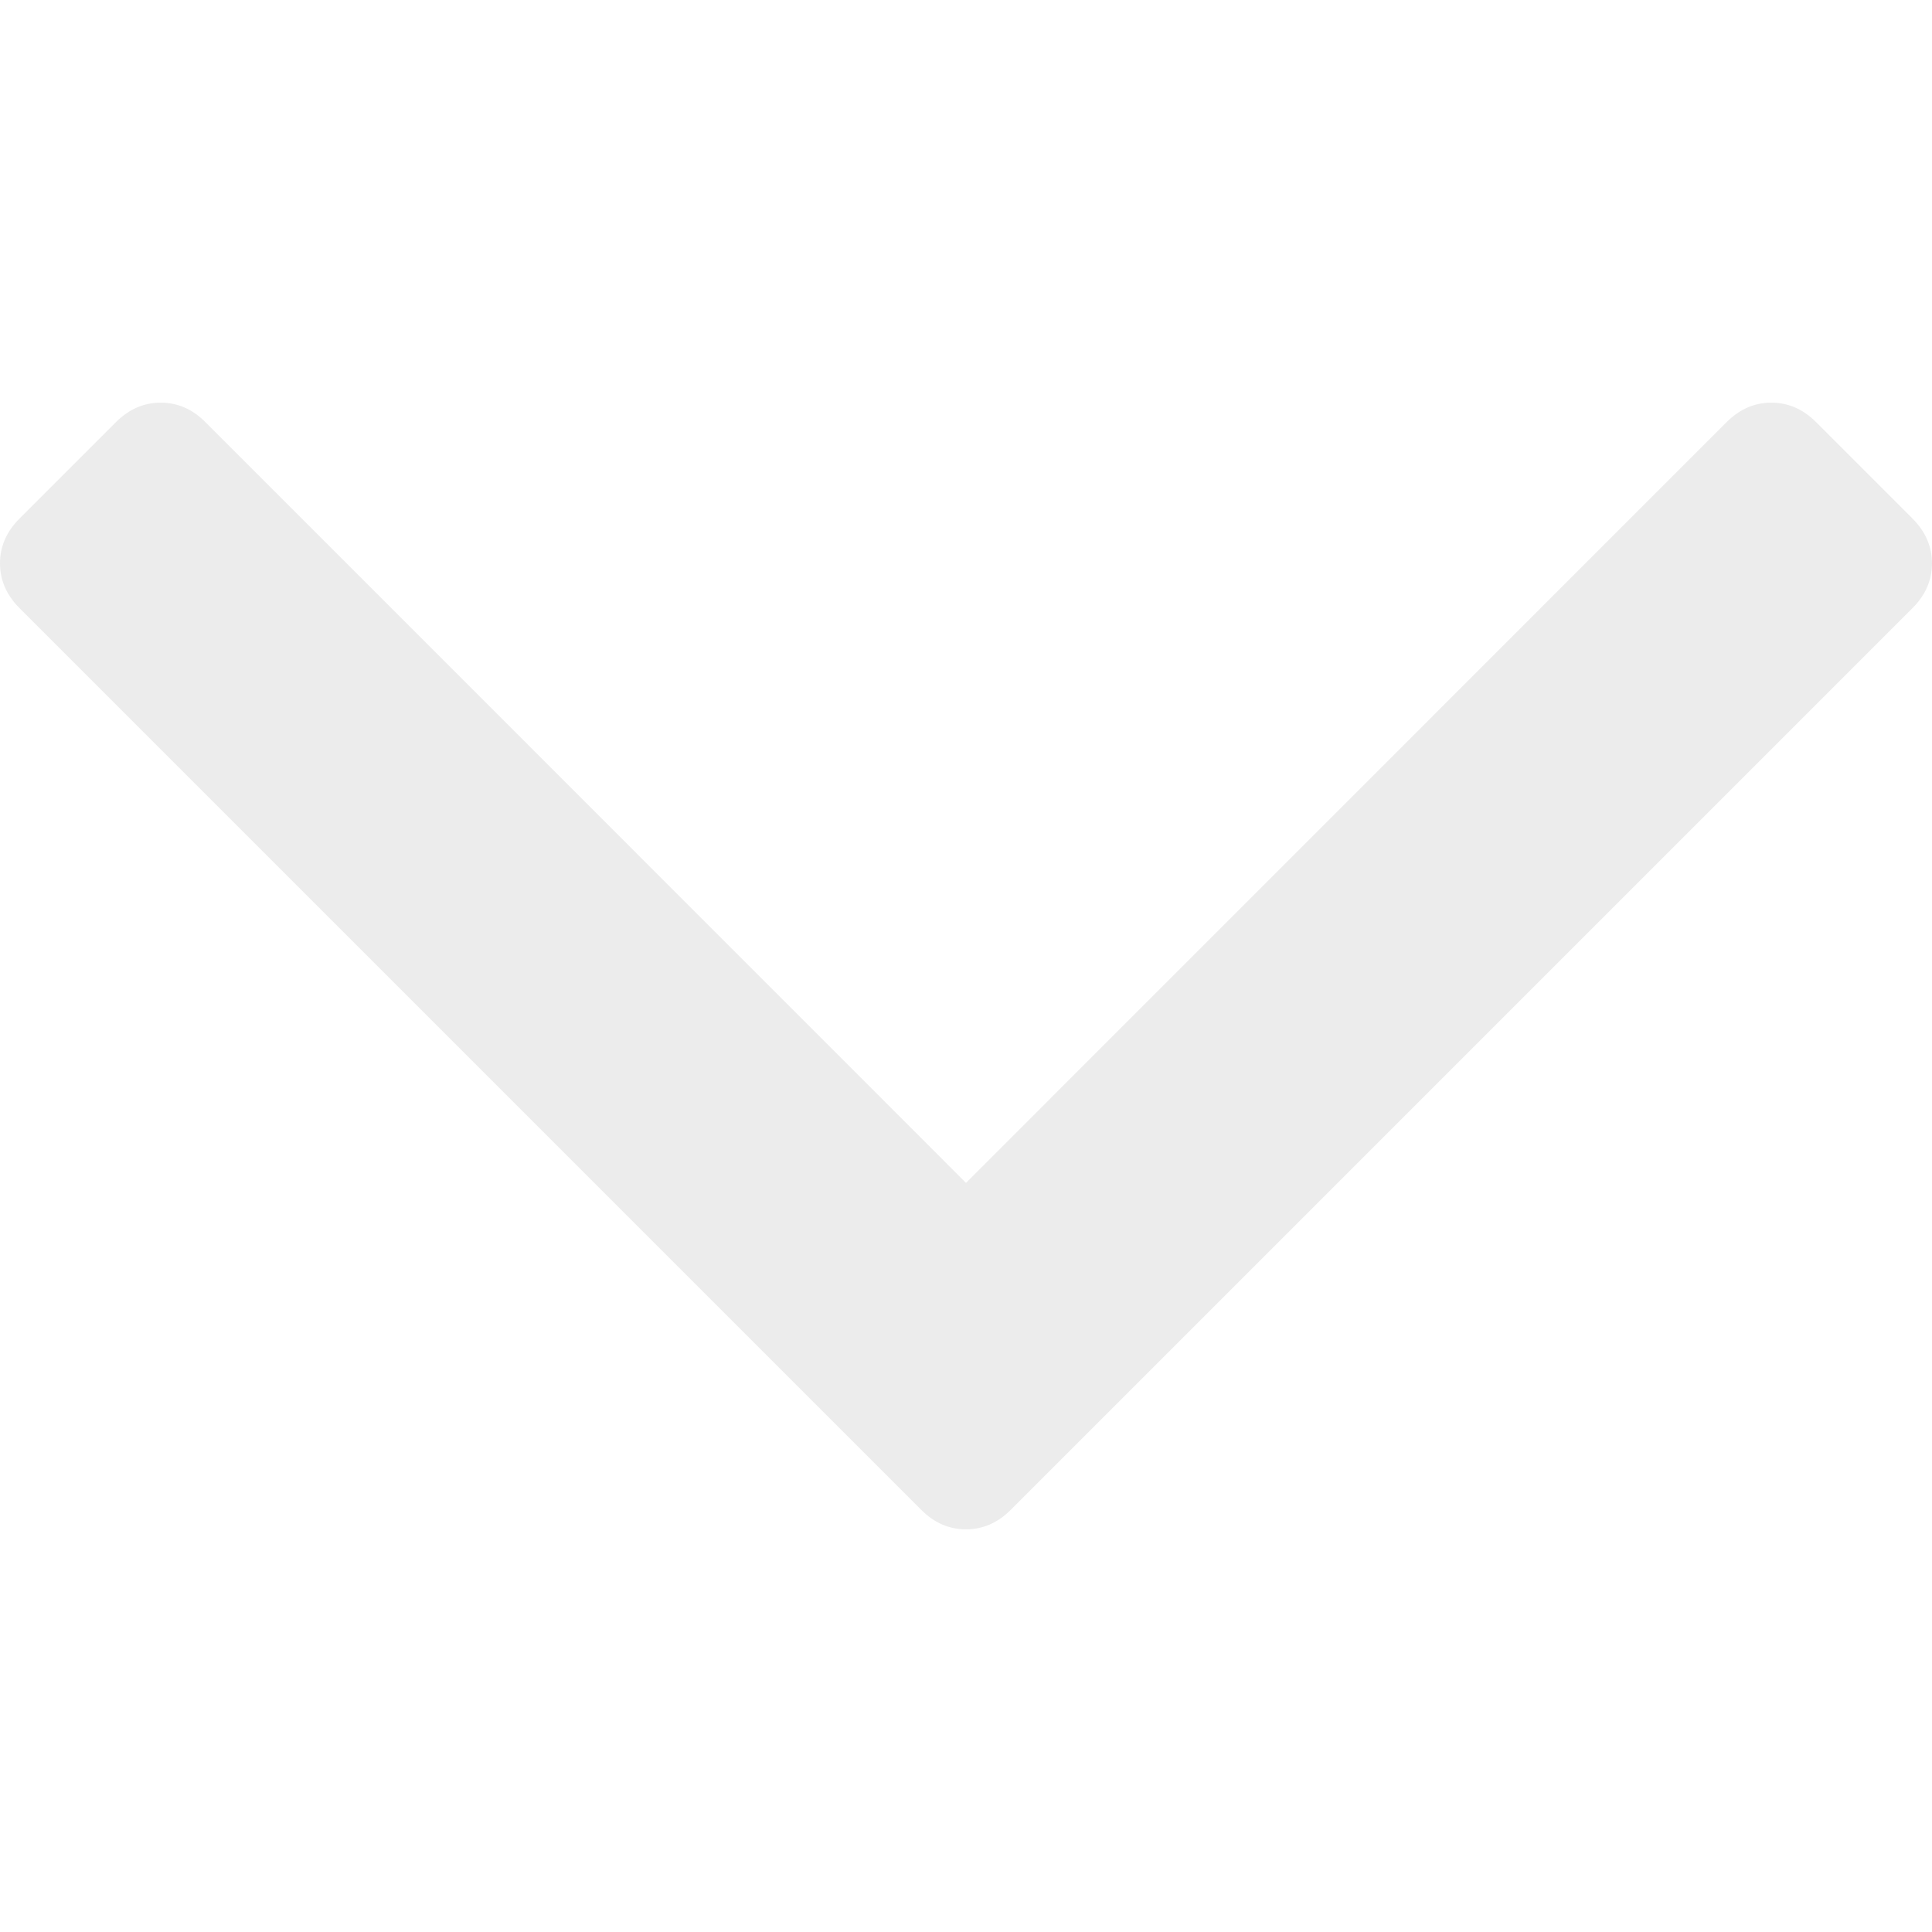
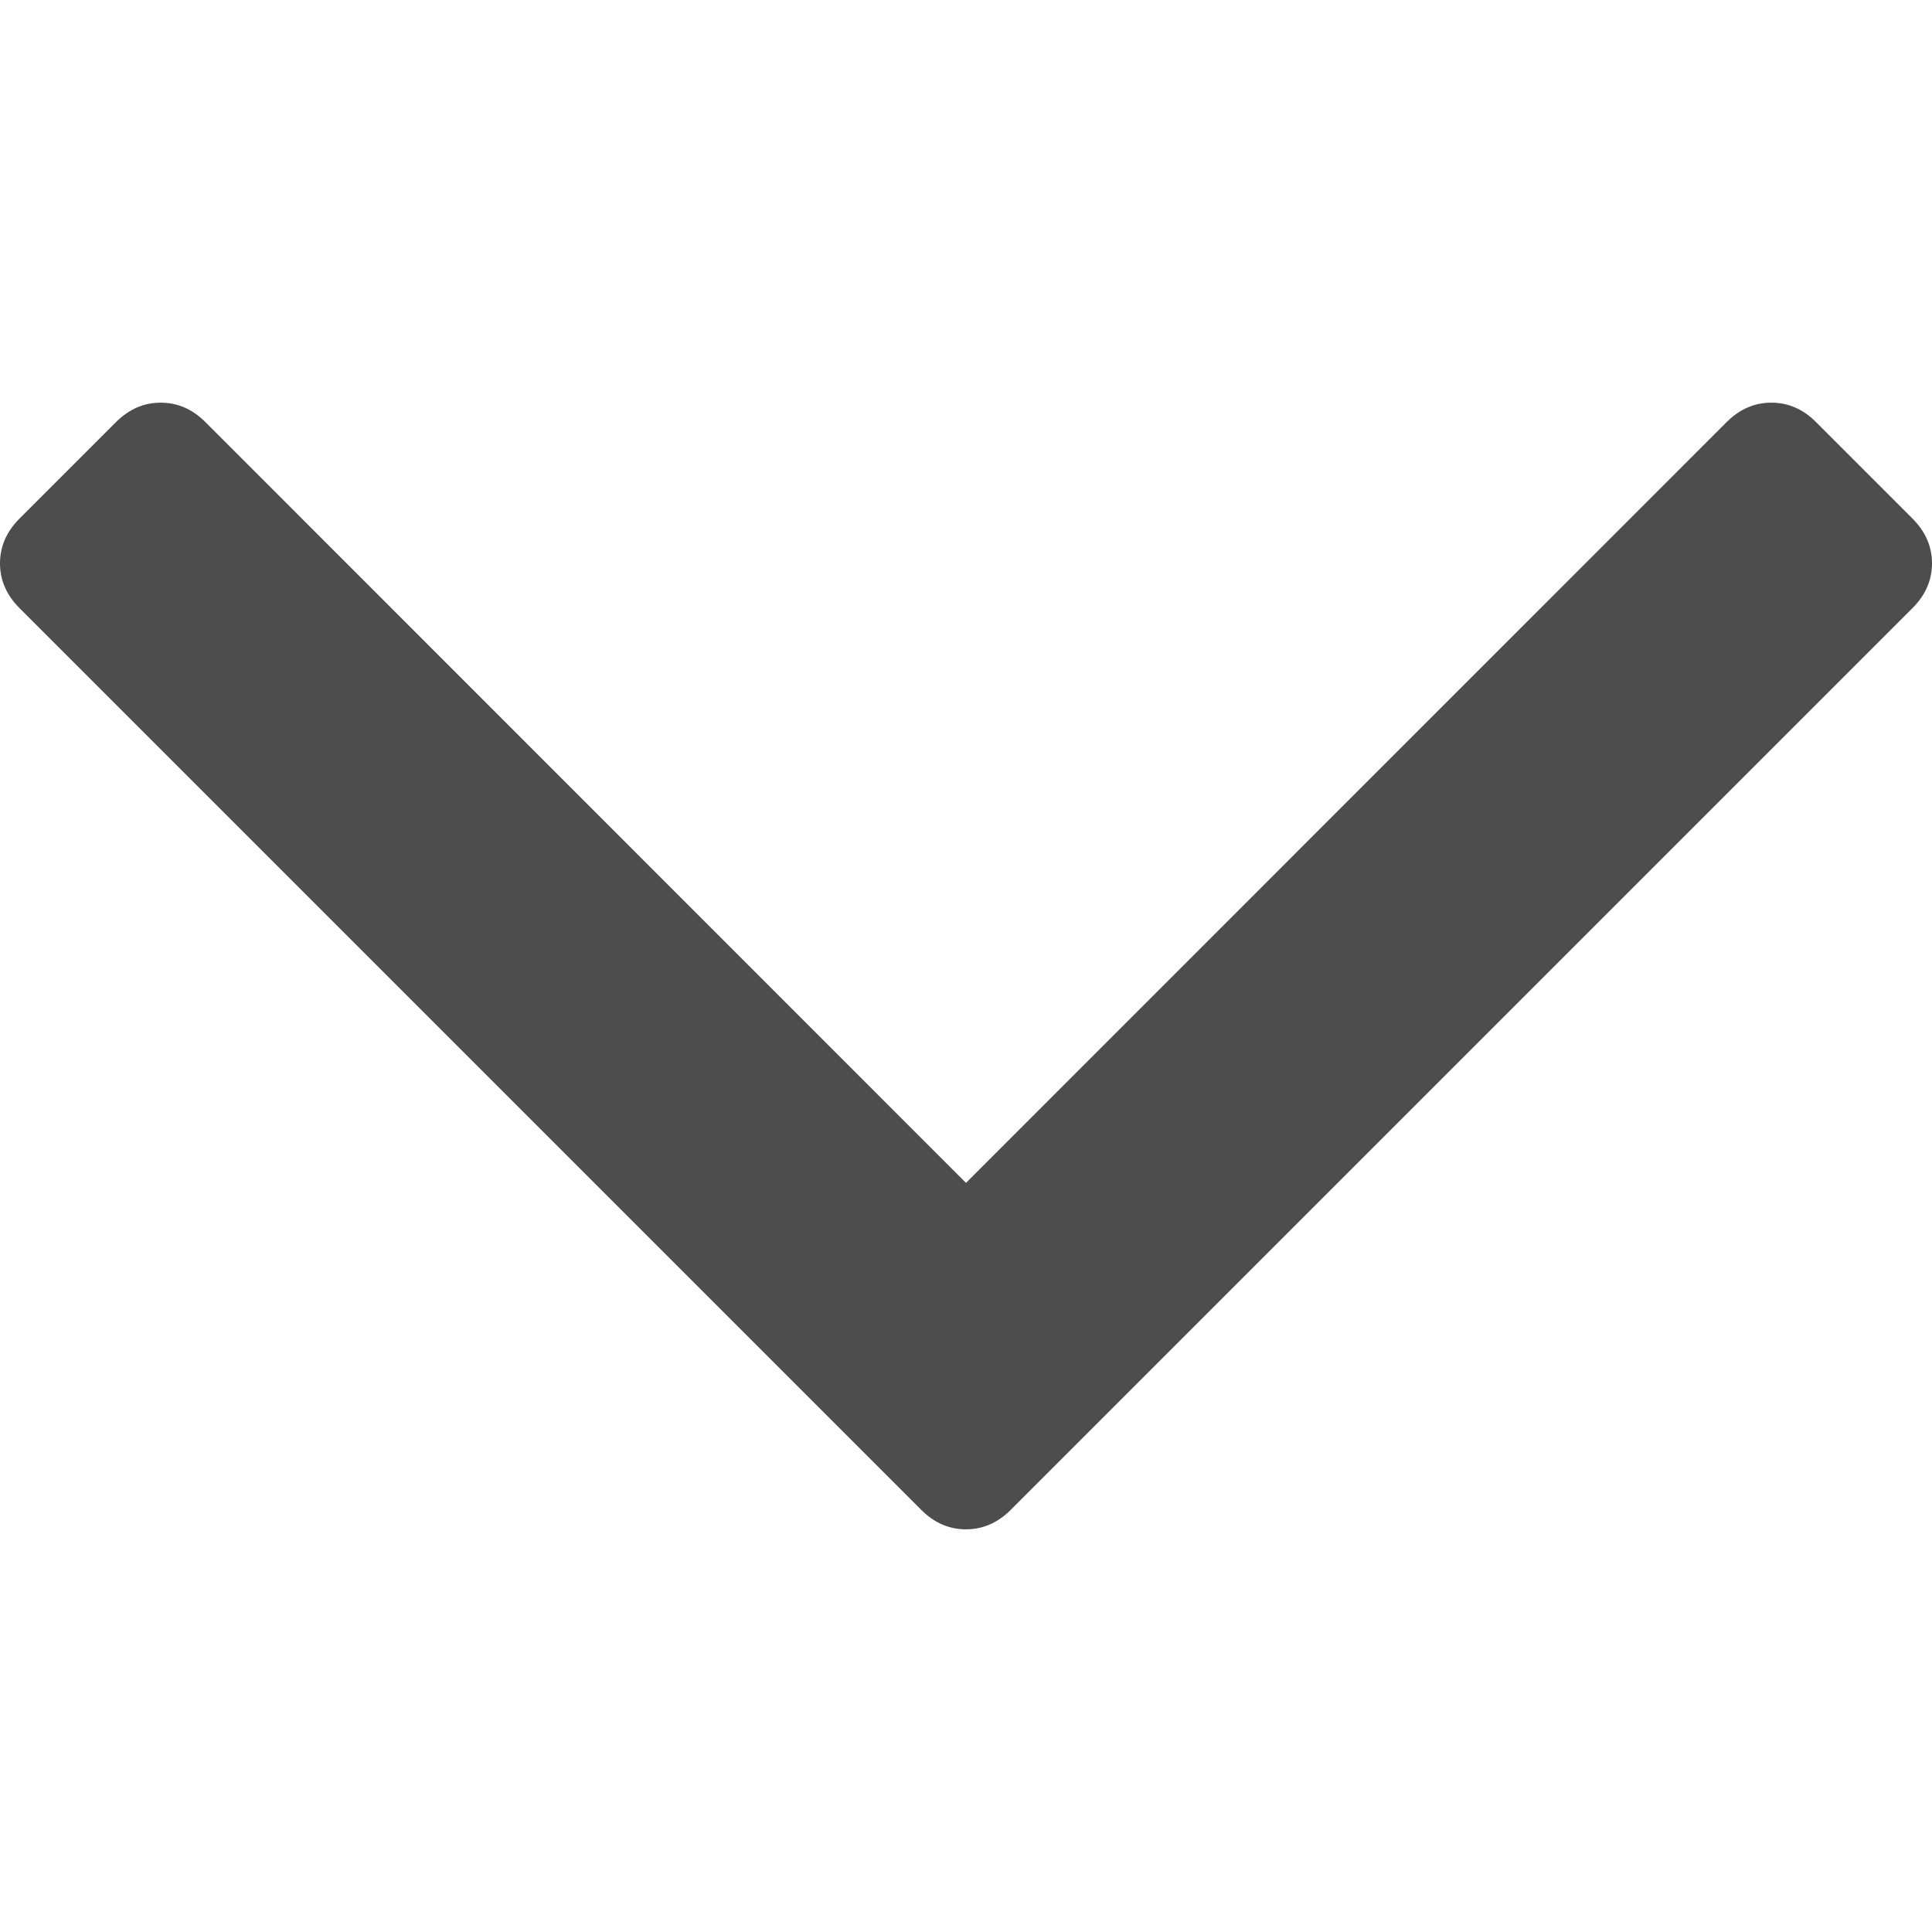
<svg xmlns="http://www.w3.org/2000/svg" version="1.1" id="svg2" viewBox="0 0 12 12" height="12" width="12">
  <defs id="defs4" />
  <g transform="translate(-72.08867,-1434.865)" id="layer1" />
-   <path id="path6189" d="m 6,9.499 q 0.156,0 0.277,-0.12 L 11.88,3.776 Q 12,3.655 12,3.499 12,3.343 11.88,3.222 l -0.601,-0.601 q -0.12,-0.12 -0.277,-0.12 -0.156,0 -0.277,0.12 L 6,7.347 1.275,2.621 q -0.12,-0.12 -0.277,-0.12 -0.156,0 -0.277,0.12 l -0.601,0.601 Q -2.3841858e-7,3.343 -2.3841858e-7,3.499 q 0,0.156 0.12,0.277 l 5.603,5.603 q 0.12,0.12 0.277,0.12 z" style="fill:#ececec" />
+   <path id="path6189" d="m 6,9.499 q 0.156,0 0.277,-0.12 L 11.88,3.776 Q 12,3.655 12,3.499 12,3.343 11.88,3.222 l -0.601,-0.601 q -0.12,-0.12 -0.277,-0.12 -0.156,0 -0.277,0.12 L 6,7.347 1.275,2.621 q -0.12,-0.12 -0.277,-0.12 -0.156,0 -0.277,0.12 l -0.601,0.601 Q -2.3841858e-7,3.343 -2.3841858e-7,3.499 q 0,0.156 0.12,0.277 l 5.603,5.603 q 0.12,0.12 0.277,0.12 z" style="fill:#4d4d4d" />
</svg>
